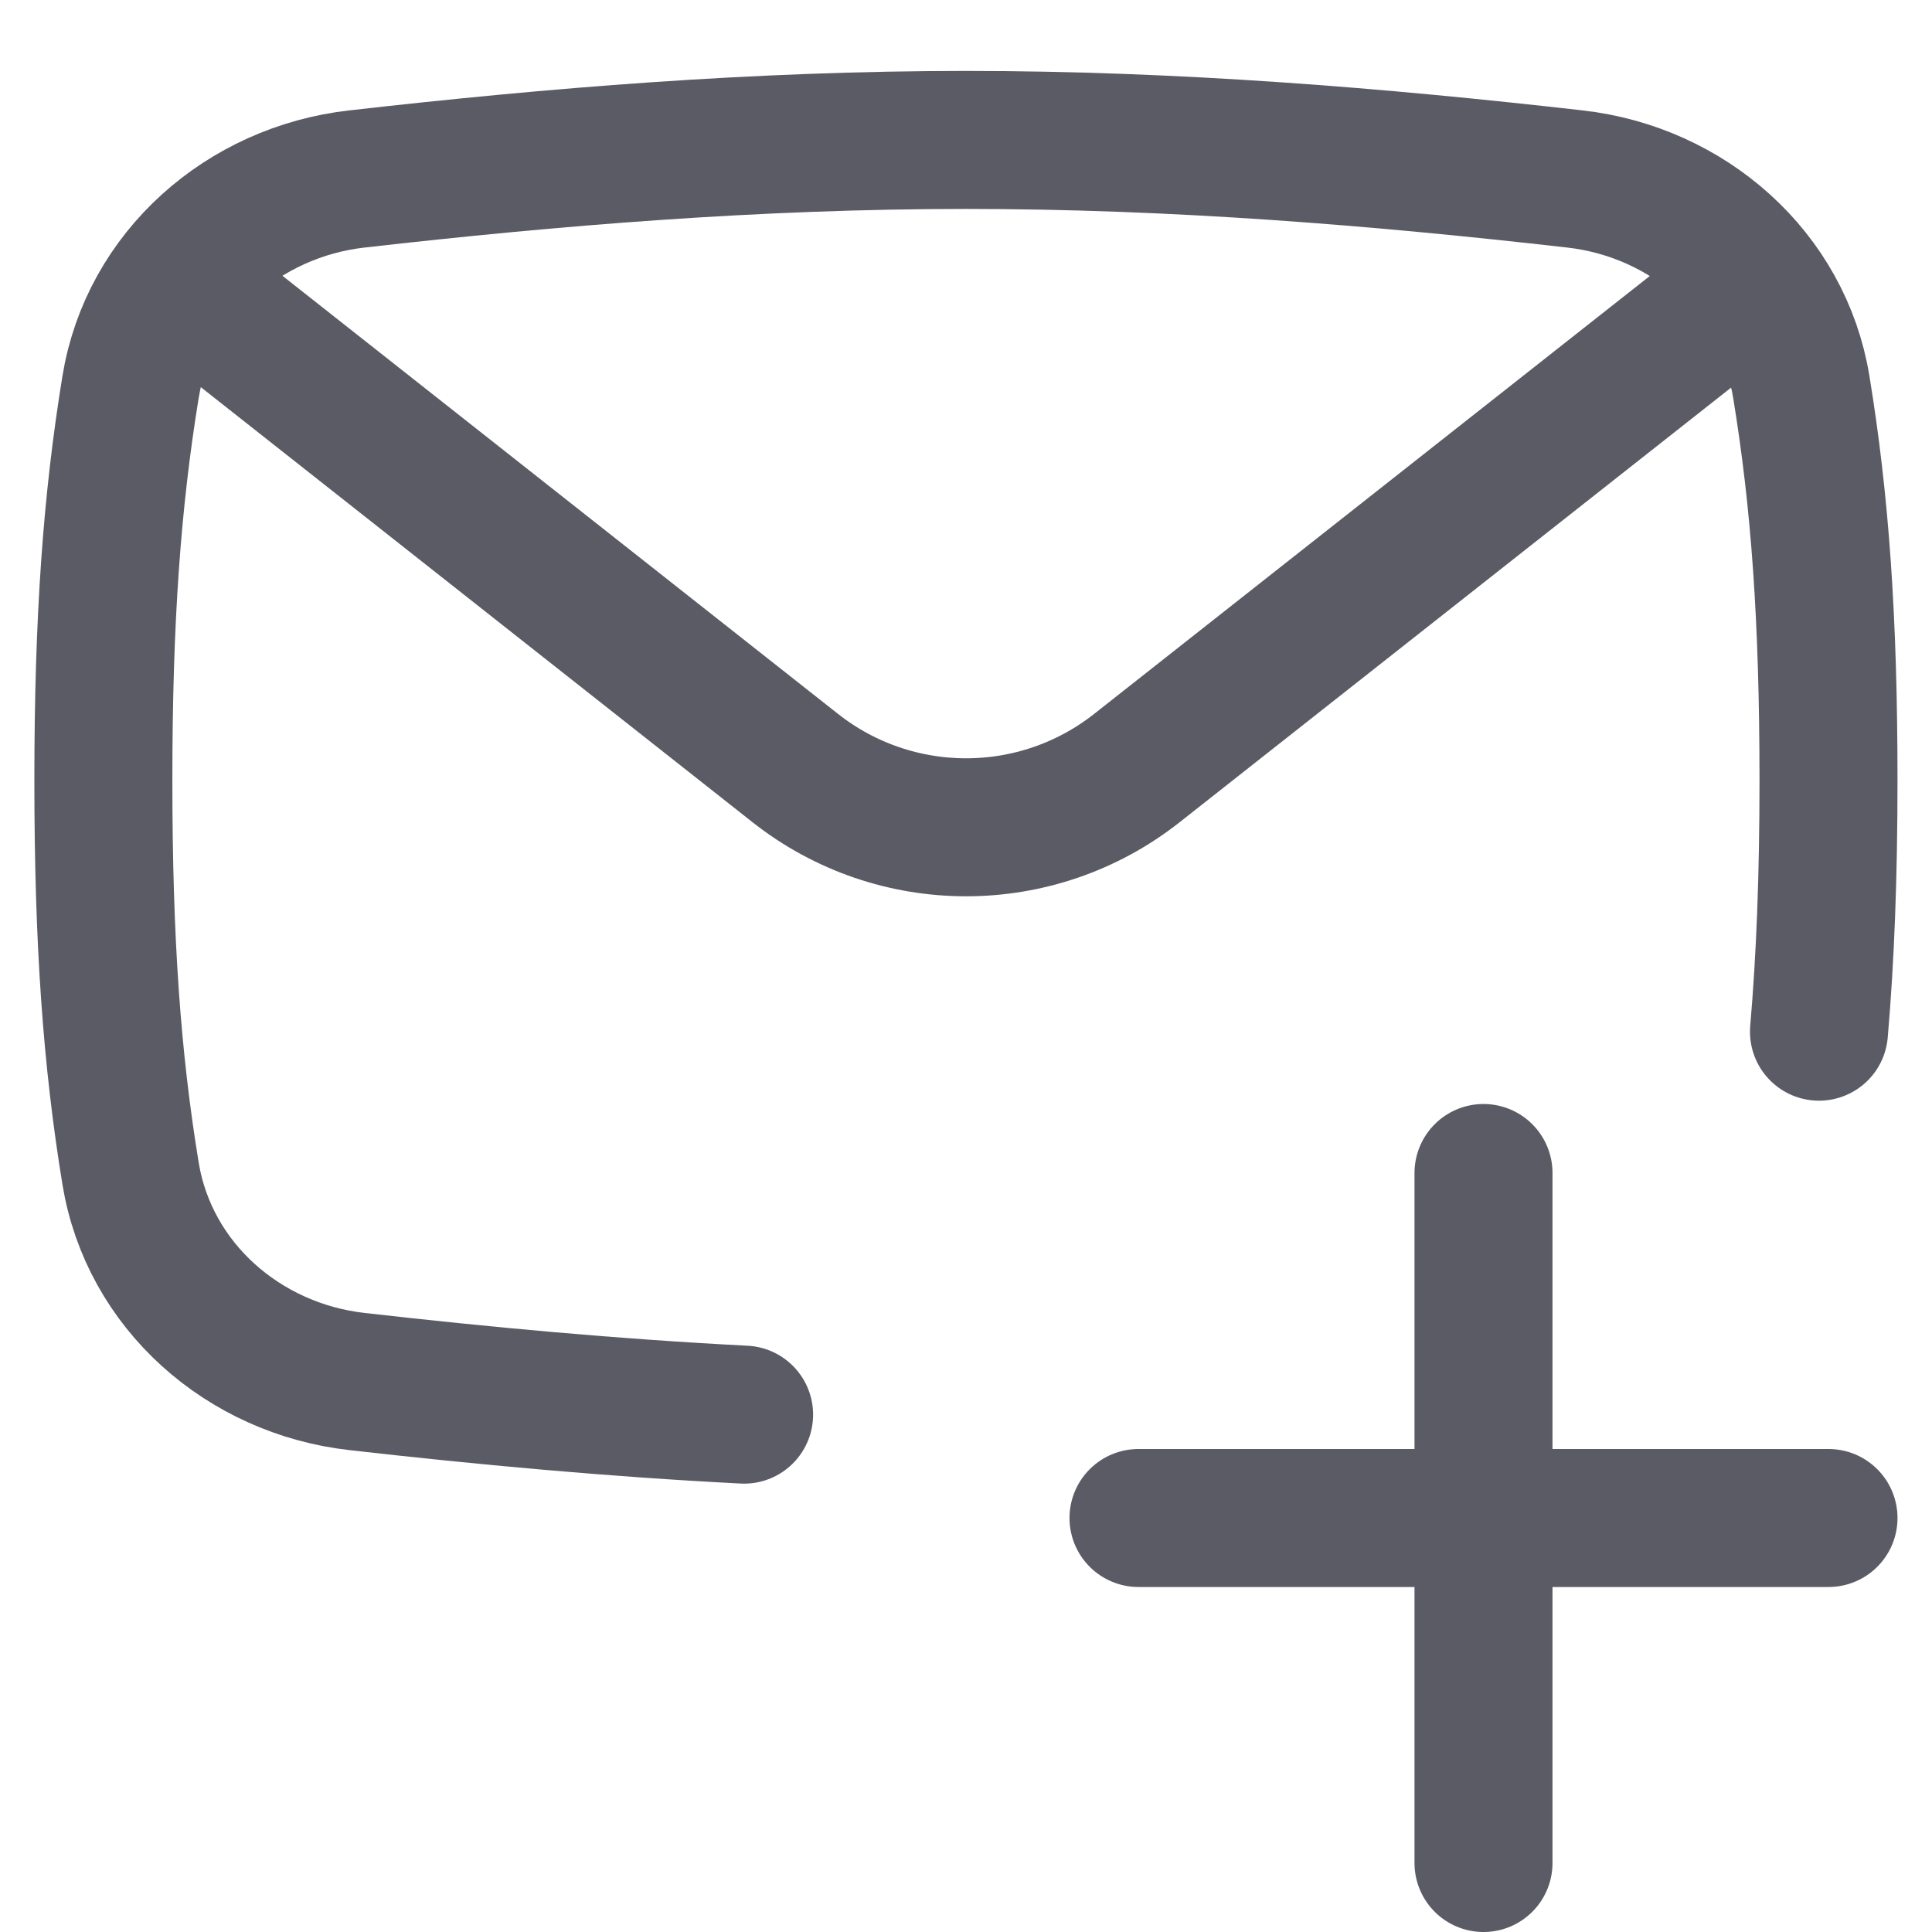
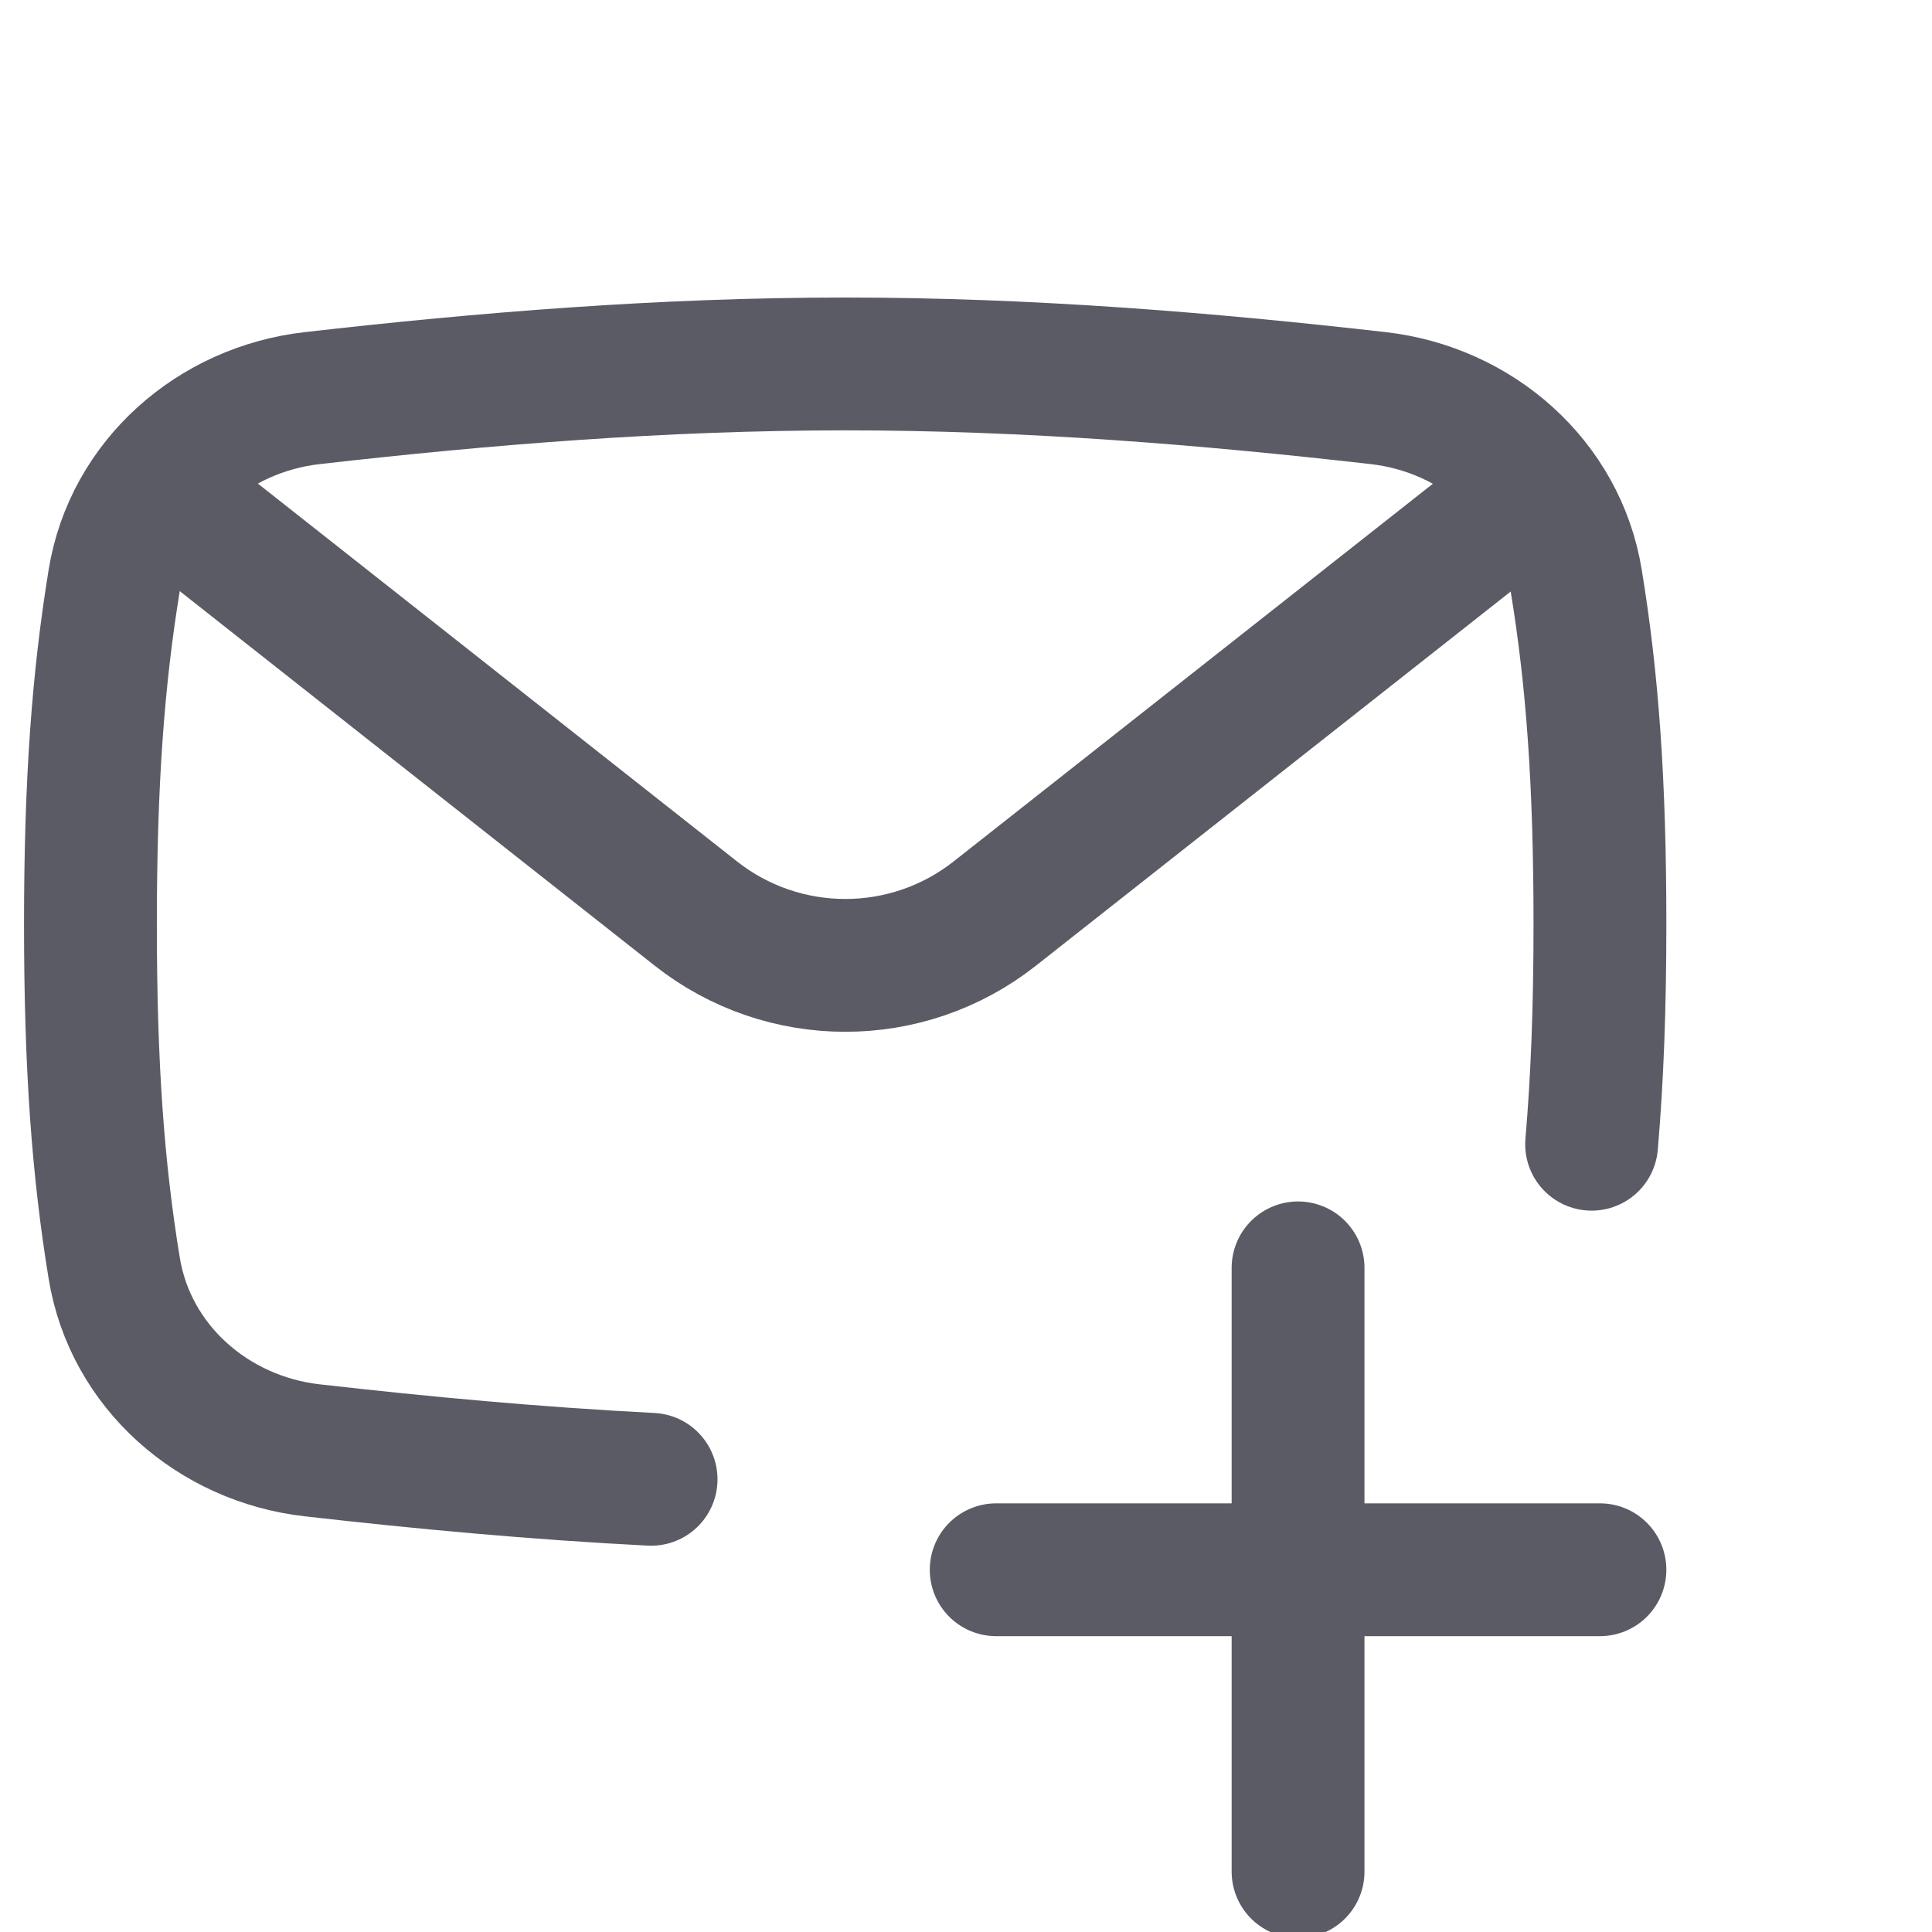
- <svg xmlns="http://www.w3.org/2000/svg" fill="none" viewBox="0 0 14 14">
+ <svg xmlns="http://www.w3.org/2000/svg" fill="none" viewBox="0 -2 16 16">
  <path d="m7 10.294c-1.517 0-2.993-.121-4.414-.283-.821-.094-1.507-.693-1.64-1.508-.134-.822-.197-1.673-.197-2.849s.062-2.026.197-2.849c.133-.815.819-1.415 1.64-1.508 1.421-.162 2.897-.283 4.414-.283 1.517 0 2.993.121 4.413.283.821.093 1.507.693 1.64 1.508.134.822.197 1.673.197 2.849s-.062 2.026-.197 2.849c-.133.815-.819 1.415-1.64 1.508-1.421.162-2.897.283-4.413.283z" fill="" />
-   <g stroke="#5b5b65" stroke-linejoin="round" stroke-width="1">
+   <g stroke="#5b5b65" stroke-linejoin="round" stroke-width="1.1">
    <path d="m13.181 7.476c.046-.534.069-1.12.069-1.822 0-1.176-.062-2.026-.197-2.849-.133-.815-.819-1.415-1.64-1.508-1.421-.162-2.897-.283-4.413-.283-1.517 0-2.993.121-4.414.283-.821.093-1.507.693-1.64 1.508-.134.822-.197 1.673-.197 2.849 0 1.176.062 2.026.197 2.849.133.815.819 1.415 1.64 1.508.914.104 1.85.191 2.806.24" stroke-linecap="round" />
    <path d="m1.117 1.902 4.645 3.663c.726.573 1.75.573 2.476.001l4.644-3.66" />
    <g stroke-linecap="round">
      <path d="m10.75 8.5v5" />
      <path d="m8.25 11h5" />
    </g>
  </g>
</svg>
